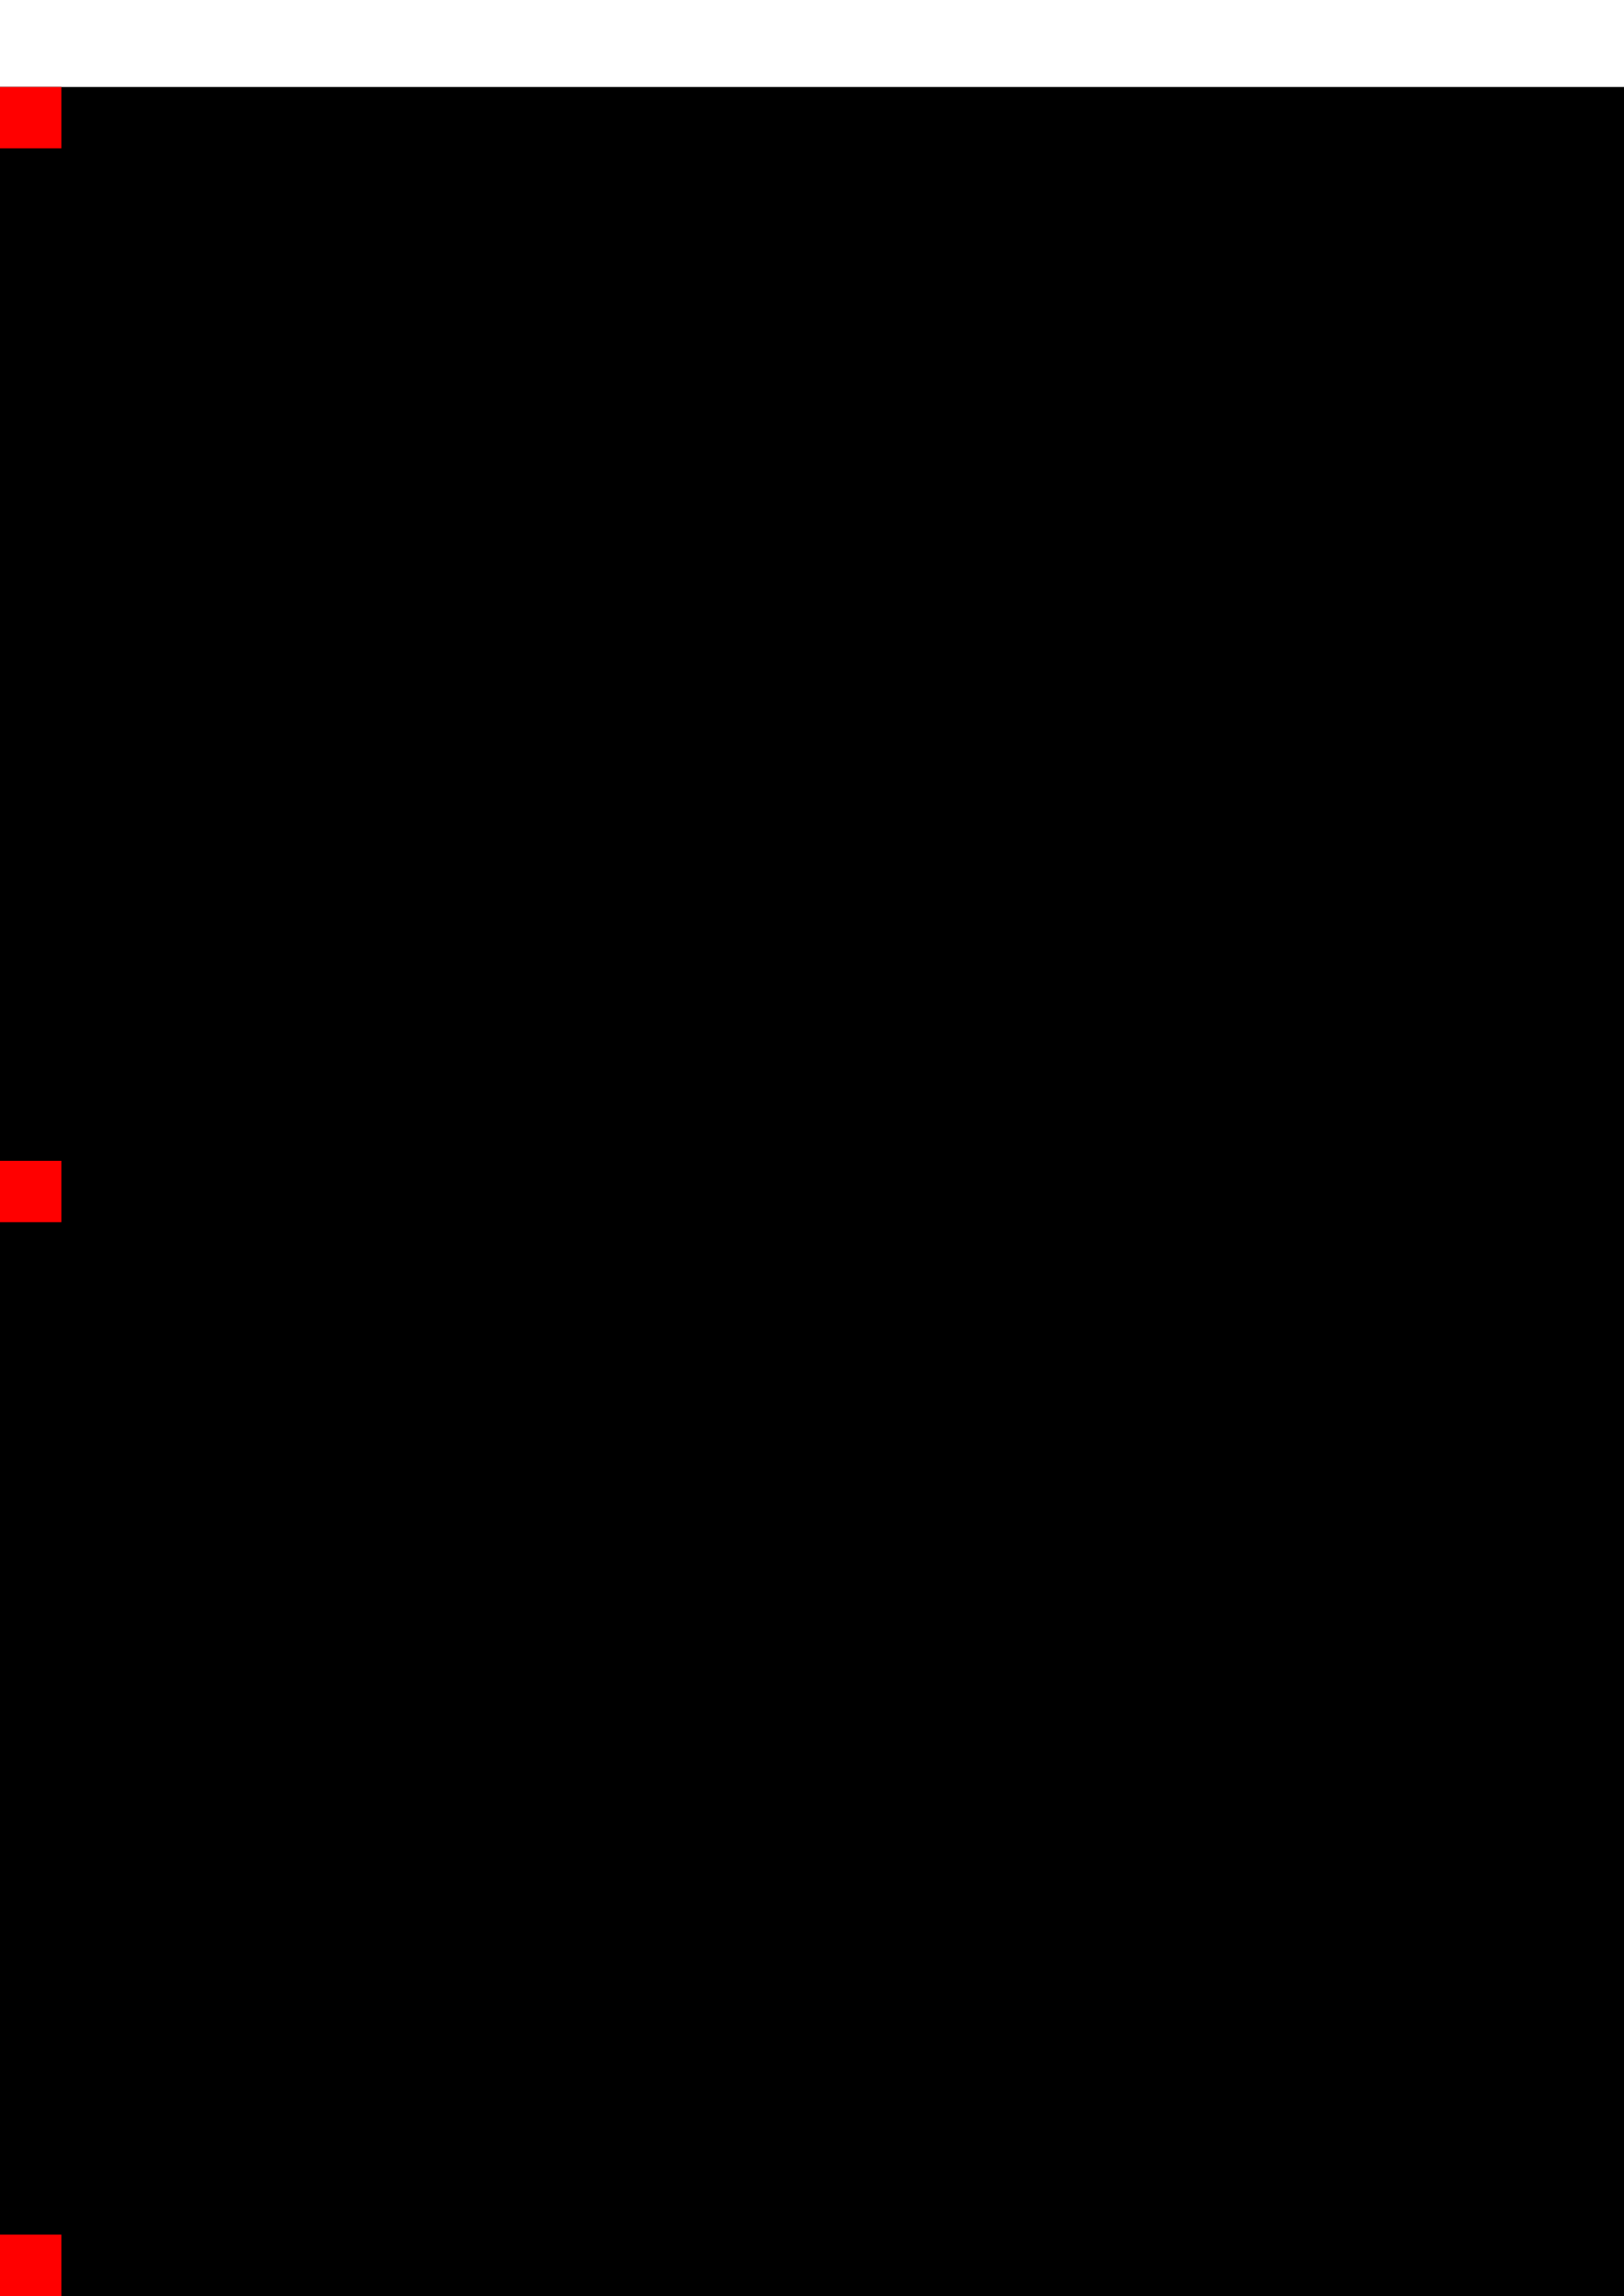
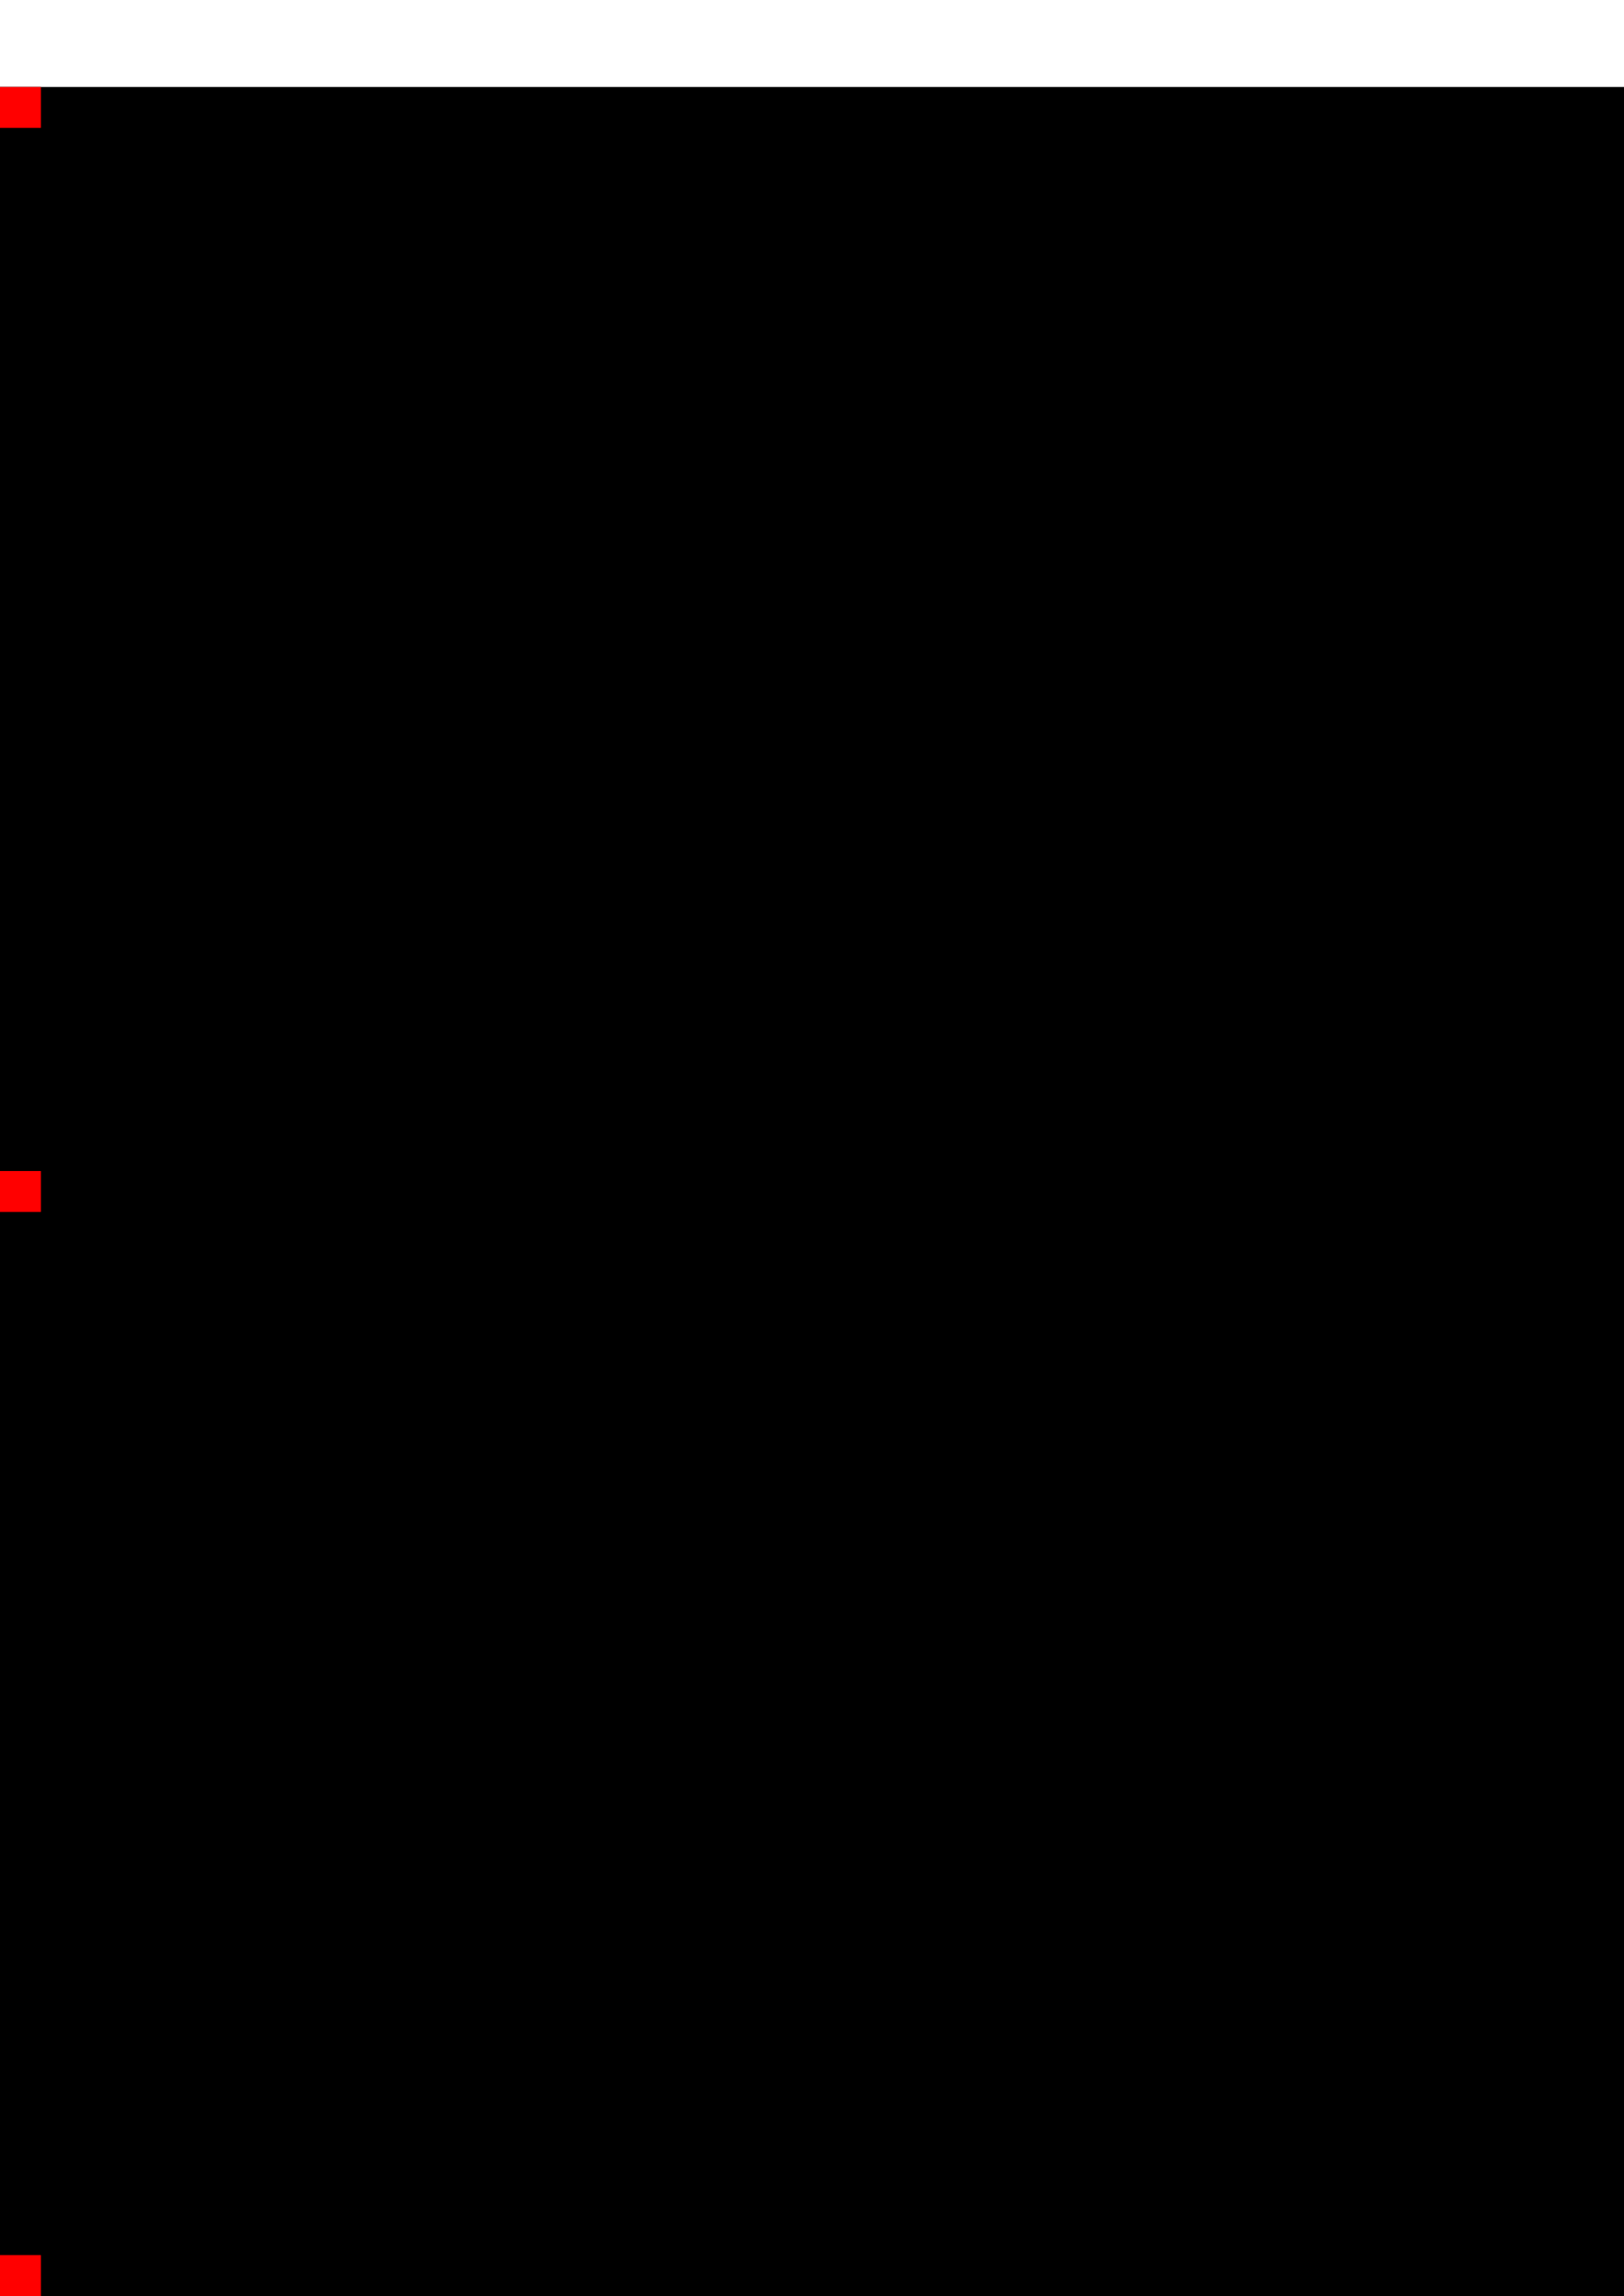
<svg xmlns="http://www.w3.org/2000/svg" width="793.701" height="1122.52" viewBox="0 0 210 297" version="1.1" id="svg8">
  <defs id="defs2" />
  <g id="layer1">
-     <rect style="opacity:1;fill:#000000;fill-opacity:1;stroke:none;stroke-width:8;stroke-linecap:round;stroke-linejoin:round;stroke-miterlimit:4;stroke-dasharray:none;stroke-dashoffset:0;stroke-opacity:1;paint-order:normal" id="rect815" width="508" height="285.75" x="0" y="11.25" />
-     <rect style="opacity:1;fill:#ff0000;fill-opacity:1;stroke:none;stroke-width:12;stroke-linecap:round;stroke-linejoin:round;stroke-miterlimit:4;stroke-dasharray:none;stroke-dashoffset:0;stroke-opacity:1;paint-order:normal" id="rect817" width="7.938" height="7.938" x="0" y="11.25" />
-     <rect y="11.25" x="500.062" height="7.938" width="7.938" id="rect828" style="opacity:1;fill:#ff0000;fill-opacity:1;stroke:none;stroke-width:12;stroke-linecap:round;stroke-linejoin:round;stroke-miterlimit:4;stroke-dasharray:none;stroke-dashoffset:0;stroke-opacity:1;paint-order:normal" />
-     <rect y="289.062" x="0" height="7.938" width="7.938" id="rect839" style="opacity:1;fill:#ff0000;fill-opacity:1;stroke:none;stroke-width:12;stroke-linecap:round;stroke-linejoin:round;stroke-miterlimit:4;stroke-dasharray:none;stroke-dashoffset:0;stroke-opacity:1;paint-order:normal" />
-     <rect style="opacity:1;fill:#ff0000;fill-opacity:1;stroke:none;stroke-width:12;stroke-linecap:round;stroke-linejoin:round;stroke-miterlimit:4;stroke-dasharray:none;stroke-dashoffset:0;stroke-opacity:1;paint-order:normal" id="rect841" width="7.938" height="7.938" x="500.062" y="289.062" />
-     <rect style="opacity:1;fill:#ff0000;fill-opacity:1;stroke:none;stroke-width:12;stroke-linecap:round;stroke-linejoin:round;stroke-miterlimit:4;stroke-dasharray:none;stroke-dashoffset:0;stroke-opacity:1;paint-order:normal" id="rect817-5" width="7.938" height="7.938" x="0" y="150.156" />
-     <rect y="11.25" x="250.031" height="7.938" width="7.938" id="rect878" style="opacity:1;fill:#ff0000;fill-opacity:1;stroke:none;stroke-width:12;stroke-linecap:round;stroke-linejoin:round;stroke-miterlimit:4;stroke-dasharray:none;stroke-dashoffset:0;stroke-opacity:1;paint-order:normal" />
-     <rect y="289.062" x="250.031" height="7.938" width="7.938" id="rect880" style="opacity:1;fill:#ff0000;fill-opacity:1;stroke:none;stroke-width:12;stroke-linecap:round;stroke-linejoin:round;stroke-miterlimit:4;stroke-dasharray:none;stroke-dashoffset:0;stroke-opacity:1;paint-order:normal" />
-     <rect y="150.156" x="500.062" height="7.938" width="7.938" id="rect882" style="opacity:1;fill:#ff0000;fill-opacity:1;stroke:none;stroke-width:12;stroke-linecap:round;stroke-linejoin:round;stroke-miterlimit:4;stroke-dasharray:none;stroke-dashoffset:0;stroke-opacity:1;paint-order:normal" />
-     <rect style="opacity:1;fill:#ff0000;fill-opacity:1;stroke:none;stroke-width:12;stroke-linecap:round;stroke-linejoin:round;stroke-miterlimit:4;stroke-dasharray:none;stroke-dashoffset:0;stroke-opacity:1;paint-order:normal" id="rect884" width="7.938" height="7.938" x="250.031" y="150.156" />
+     <rect style="opacity:1;fill:#000000;fill-opacity:1;stroke:none;stroke-width:8;stroke-linecap:round;stroke-linejoin:round;stroke-miterlimit:4;stroke-dasharray:none;stroke-dashoffset:0;stroke-opacity:1;paint-order:normal" id="rect815" width="508" height="285.75" x="5.0067902e-06" y="11.25" />
+     <rect style="opacity:1;fill:#ff0000;fill-opacity:1;stroke:none;stroke-width:8;stroke-linecap:round;stroke-linejoin:round;stroke-miterlimit:4;stroke-dasharray:none;stroke-dashoffset:0;stroke-opacity:1;paint-order:normal" id="rect817" width="5.292" height="5.292" x="0" y="11.25" />
+     <rect y="11.25" x="502.708" height="5.292" width="5.292" id="rect825" style="opacity:1;fill:#ff0000;fill-opacity:1;stroke:none;stroke-width:8;stroke-linecap:round;stroke-linejoin:round;stroke-miterlimit:4;stroke-dasharray:none;stroke-dashoffset:0;stroke-opacity:1;paint-order:normal" />
+     <rect style="opacity:1;fill:#ff0000;fill-opacity:1;stroke:none;stroke-width:8;stroke-linecap:round;stroke-linejoin:round;stroke-miterlimit:4;stroke-dasharray:none;stroke-dashoffset:0;stroke-opacity:1;paint-order:normal" id="rect827" width="5.292" height="5.292" x="251.354" y="11.25" />
+     <rect y="151.479" x="251.354" height="5.292" width="5.292" id="rect829" style="opacity:1;fill:#ff0000;fill-opacity:1;stroke:none;stroke-width:8;stroke-linecap:round;stroke-linejoin:round;stroke-miterlimit:4;stroke-dasharray:none;stroke-dashoffset:0;stroke-opacity:1;paint-order:normal" />
+     <rect style="opacity:1;fill:#ff0000;fill-opacity:1;stroke:none;stroke-width:8;stroke-linecap:round;stroke-linejoin:round;stroke-miterlimit:4;stroke-dasharray:none;stroke-dashoffset:0;stroke-opacity:1;paint-order:normal" id="rect831" width="5.292" height="5.292" x="5.0067902e-06" y="151.479" />
+     <rect style="opacity:1;fill:#ff0000;fill-opacity:1;stroke:none;stroke-width:8;stroke-linecap:round;stroke-linejoin:round;stroke-miterlimit:4;stroke-dasharray:none;stroke-dashoffset:0;stroke-opacity:1;paint-order:normal" id="rect833" width="5.292" height="5.292" x="502.708" y="291.708" />
+     <rect y="291.708" x="251.354" height="5.292" width="5.292" id="rect835" style="opacity:1;fill:#ff0000;fill-opacity:1;stroke:none;stroke-width:8;stroke-linecap:round;stroke-linejoin:round;stroke-miterlimit:4;stroke-dasharray:none;stroke-dashoffset:0;stroke-opacity:1;paint-order:normal" />
+     <rect style="opacity:1;fill:#ff0000;fill-opacity:1;stroke:none;stroke-width:8;stroke-linecap:round;stroke-linejoin:round;stroke-miterlimit:4;stroke-dasharray:none;stroke-dashoffset:0;stroke-opacity:1;paint-order:normal" id="rect837" width="5.292" height="5.292" x="5.0067902e-06" y="291.708" />
+     <rect style="opacity:1;fill:#ff0000;fill-opacity:1;stroke:none;stroke-width:8;stroke-linecap:round;stroke-linejoin:round;stroke-miterlimit:4;stroke-dasharray:none;stroke-dashoffset:0;stroke-opacity:1;paint-order:normal" id="rect839" width="5.292" height="5.292" x="502.708" y="151.479" />
  </g>
</svg>
